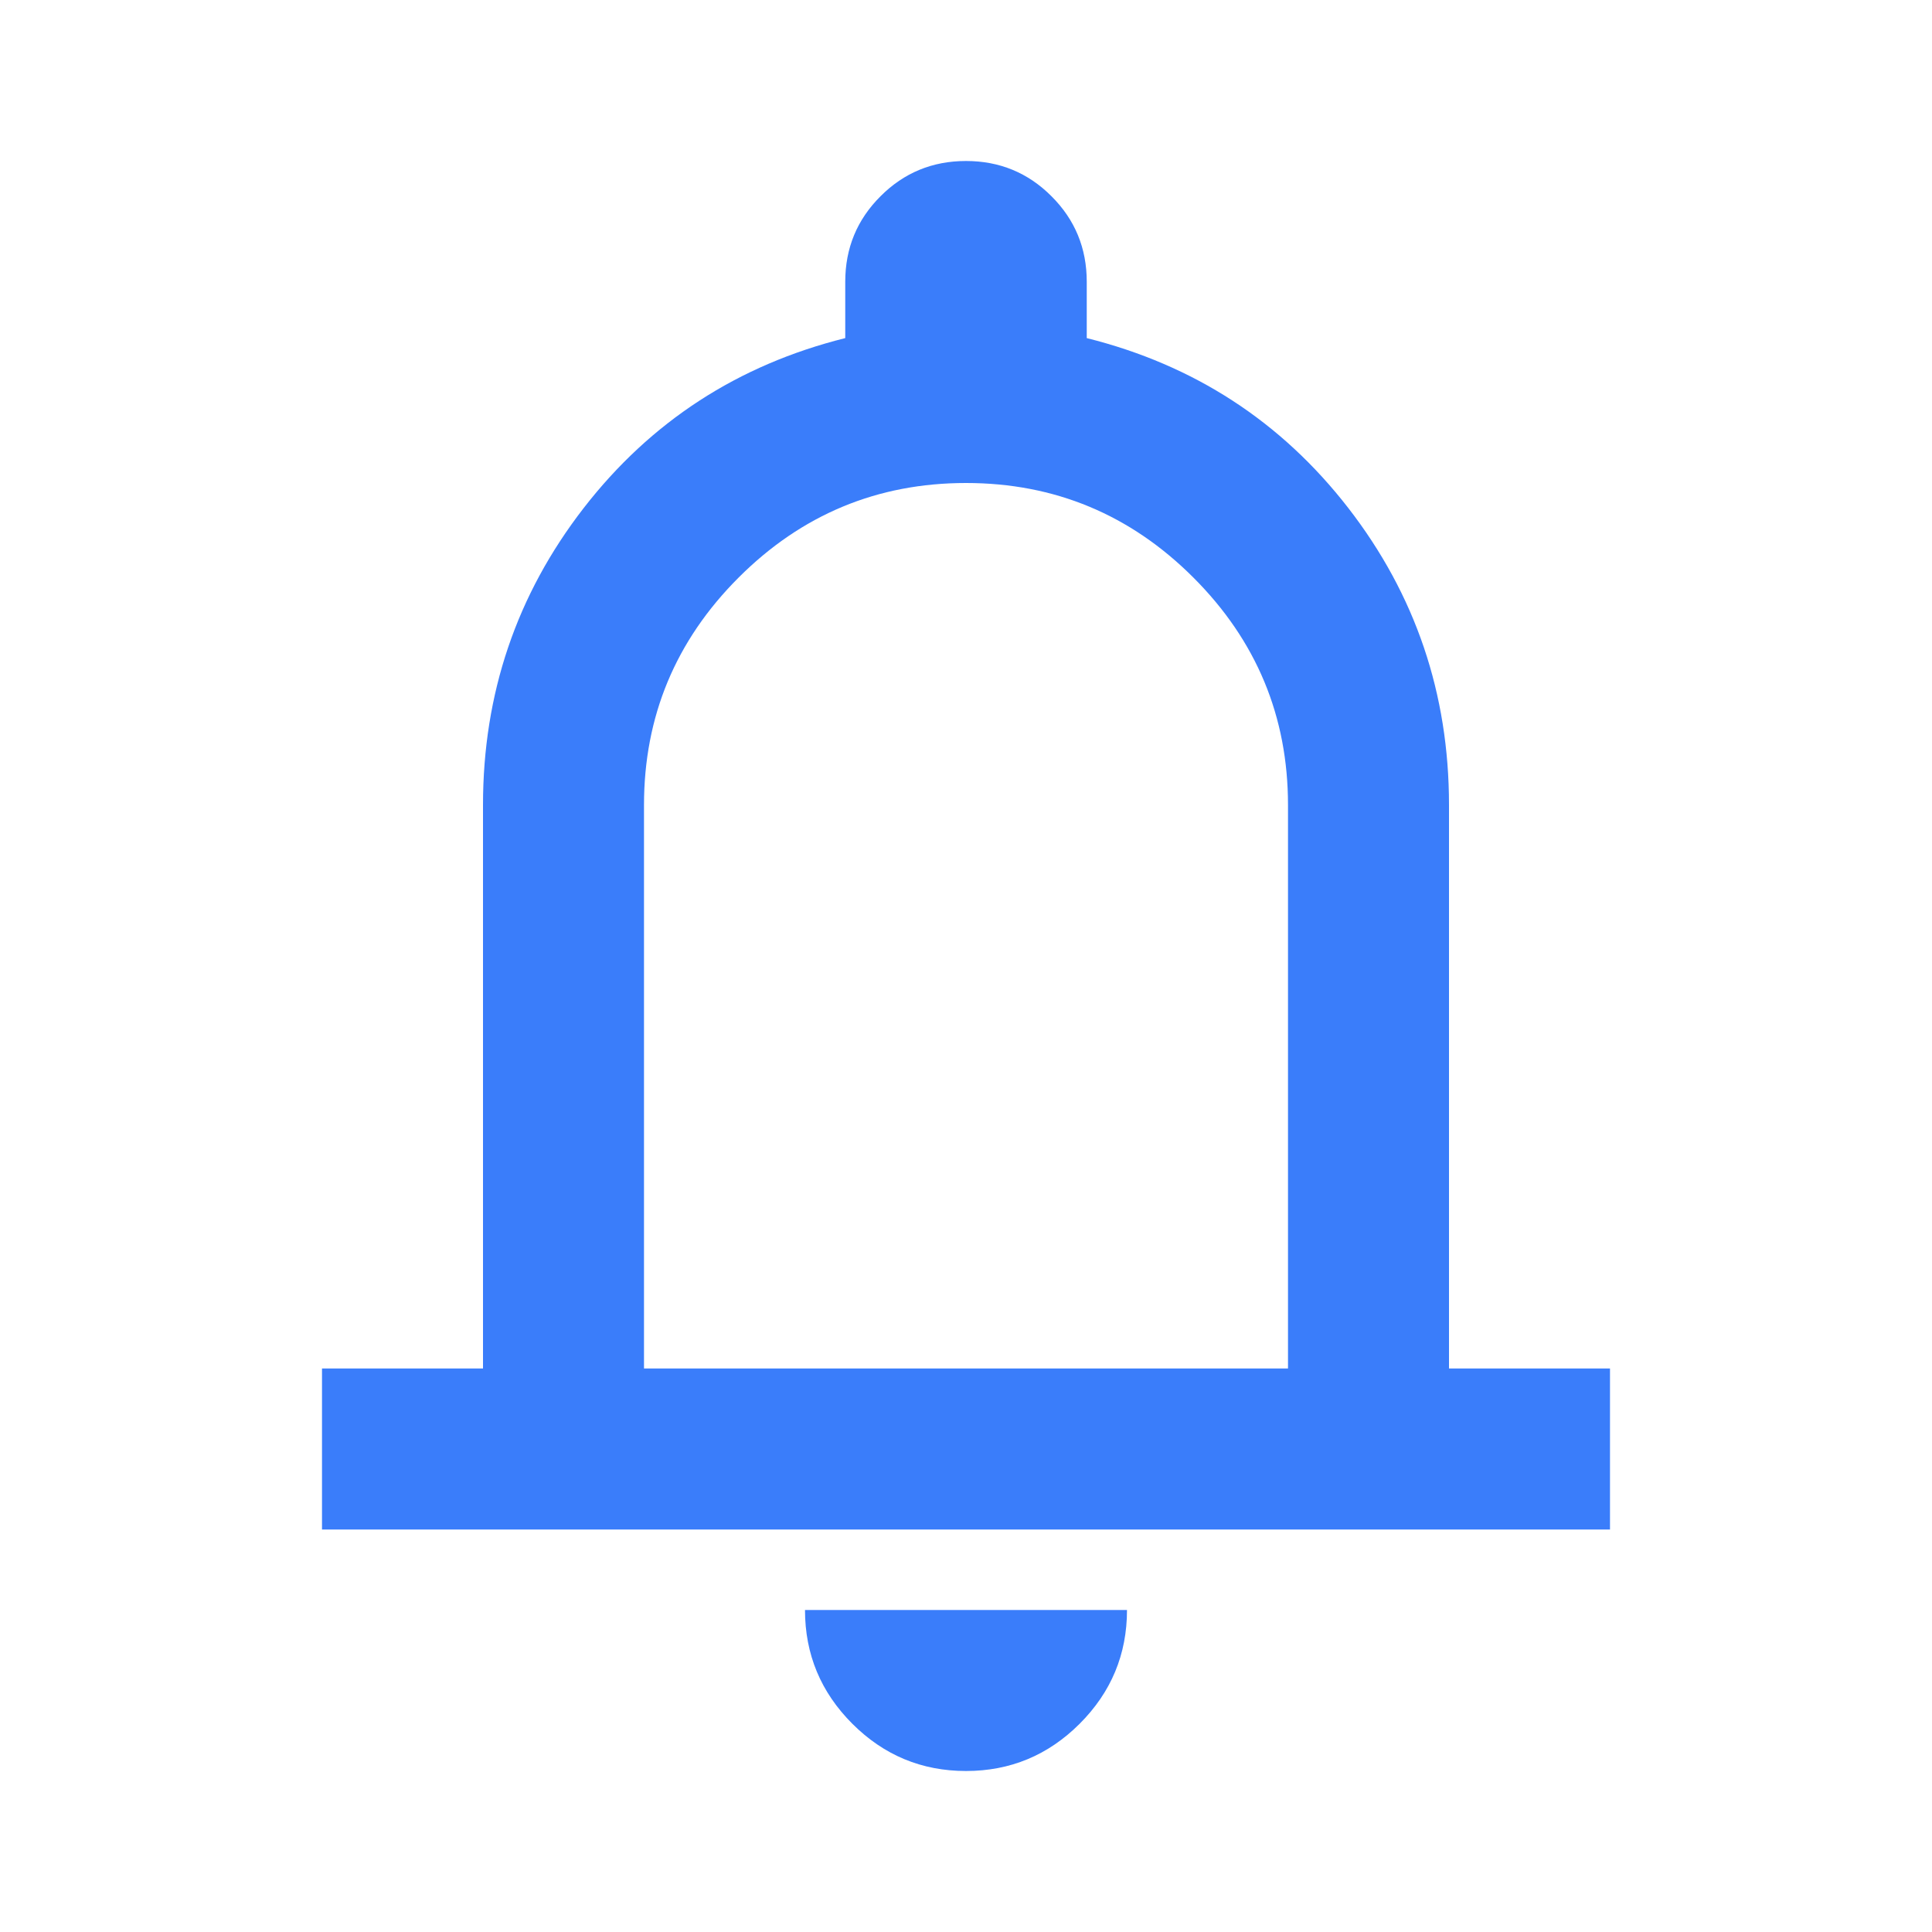
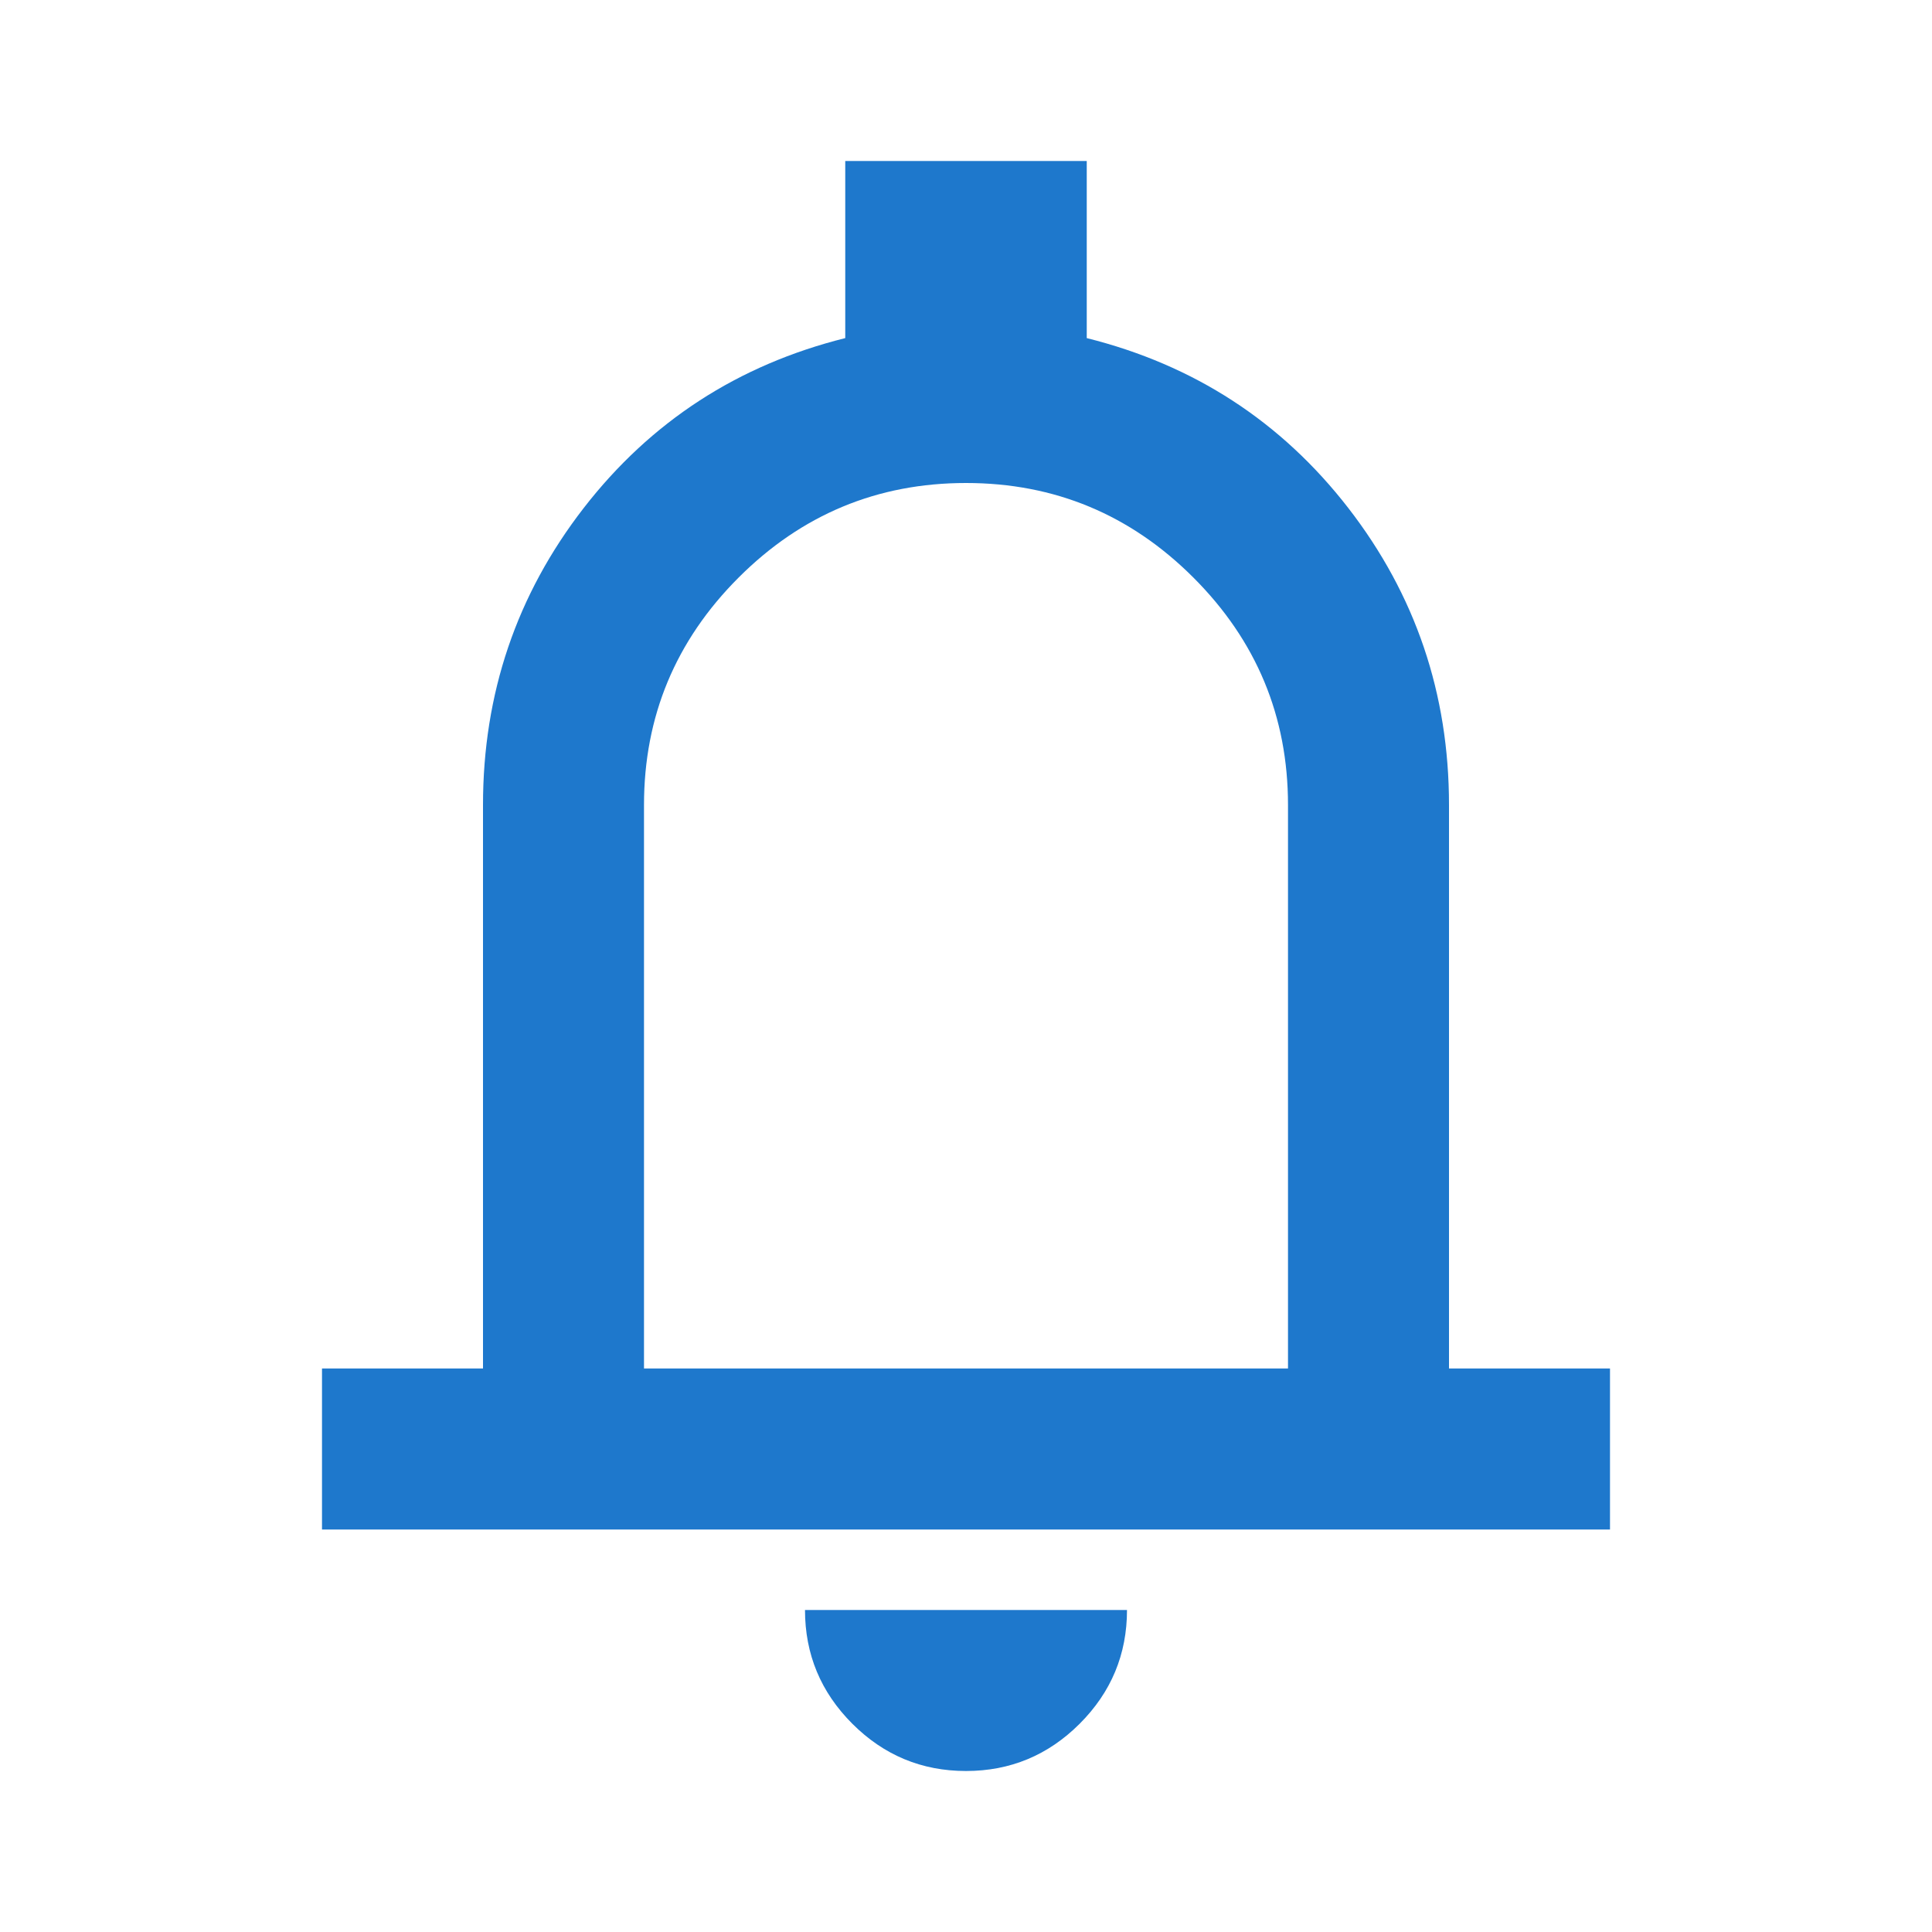
<svg xmlns="http://www.w3.org/2000/svg" width="24" height="24" viewBox="0 0 24 24" fill="none">
-   <mask id="mask0_1_175" style="mask-type:alpha" maskUnits="userSpaceOnUse" x="0" y="0" width="24" height="24">
+   <mask id="mask0_2_191" style="mask-type:alpha" maskUnits="userSpaceOnUse" x="0" y="0" width="24" height="24">
    <rect width="24" height="24" fill="#D9D9D9" />
  </mask>
-   <g mask="url(#mask0_1_175)">
-     <path d="M4 19V17H6V10C6 8.617 6.417 7.388 7.25 6.312C8.083 5.237 9.167 4.533 10.5 4.2V3.5C10.5 3.083 10.646 2.729 10.938 2.438C11.229 2.146 11.583 2 12 2C12.417 2 12.771 2.146 13.062 2.438C13.354 2.729 13.5 3.083 13.5 3.5V4.2C14.833 4.533 15.917 5.237 16.75 6.312C17.583 7.388 18 8.617 18 10V17H20V19H4ZM12 22C11.45 22 10.979 21.804 10.588 21.413C10.196 21.021 10 20.55 10 20H14C14 20.55 13.804 21.021 13.412 21.413C13.021 21.804 12.55 22 12 22ZM8 17H16V10C16 8.9 15.608 7.958 14.825 7.175C14.042 6.392 13.1 6 12 6C10.9 6 9.958 6.392 9.175 7.175C8.392 7.958 8 8.9 8 10V17Z" fill="#3A7DFA" />
+   <g mask="url(#mask0_2_191)">
+     <path d="M4 19V17H6V10C6 8.617 6.417 7.388 7.25 6.312C8.083 5.237 9.167 4.533 10.5 4.2V2H13.5V4.2C14.833 4.533 15.917 5.237 16.75 6.312C17.583 7.388 18 8.617 18 10V17H20V19H4ZM12 22C11.45 22 10.979 21.804 10.588 21.413C10.196 21.021 10 20.55 10 20H14C14 20.55 13.804 21.021 13.412 21.413C13.021 21.804 12.55 22 12 22ZM8 17H16V10C16 8.9 15.608 7.958 14.825 7.175C14.042 6.392 13.1 6 12 6C10.9 6 9.958 6.392 9.175 7.175C8.392 7.958 8 8.9 8 10V17Z" fill="#1E78CC" />
  </g>
</svg>
